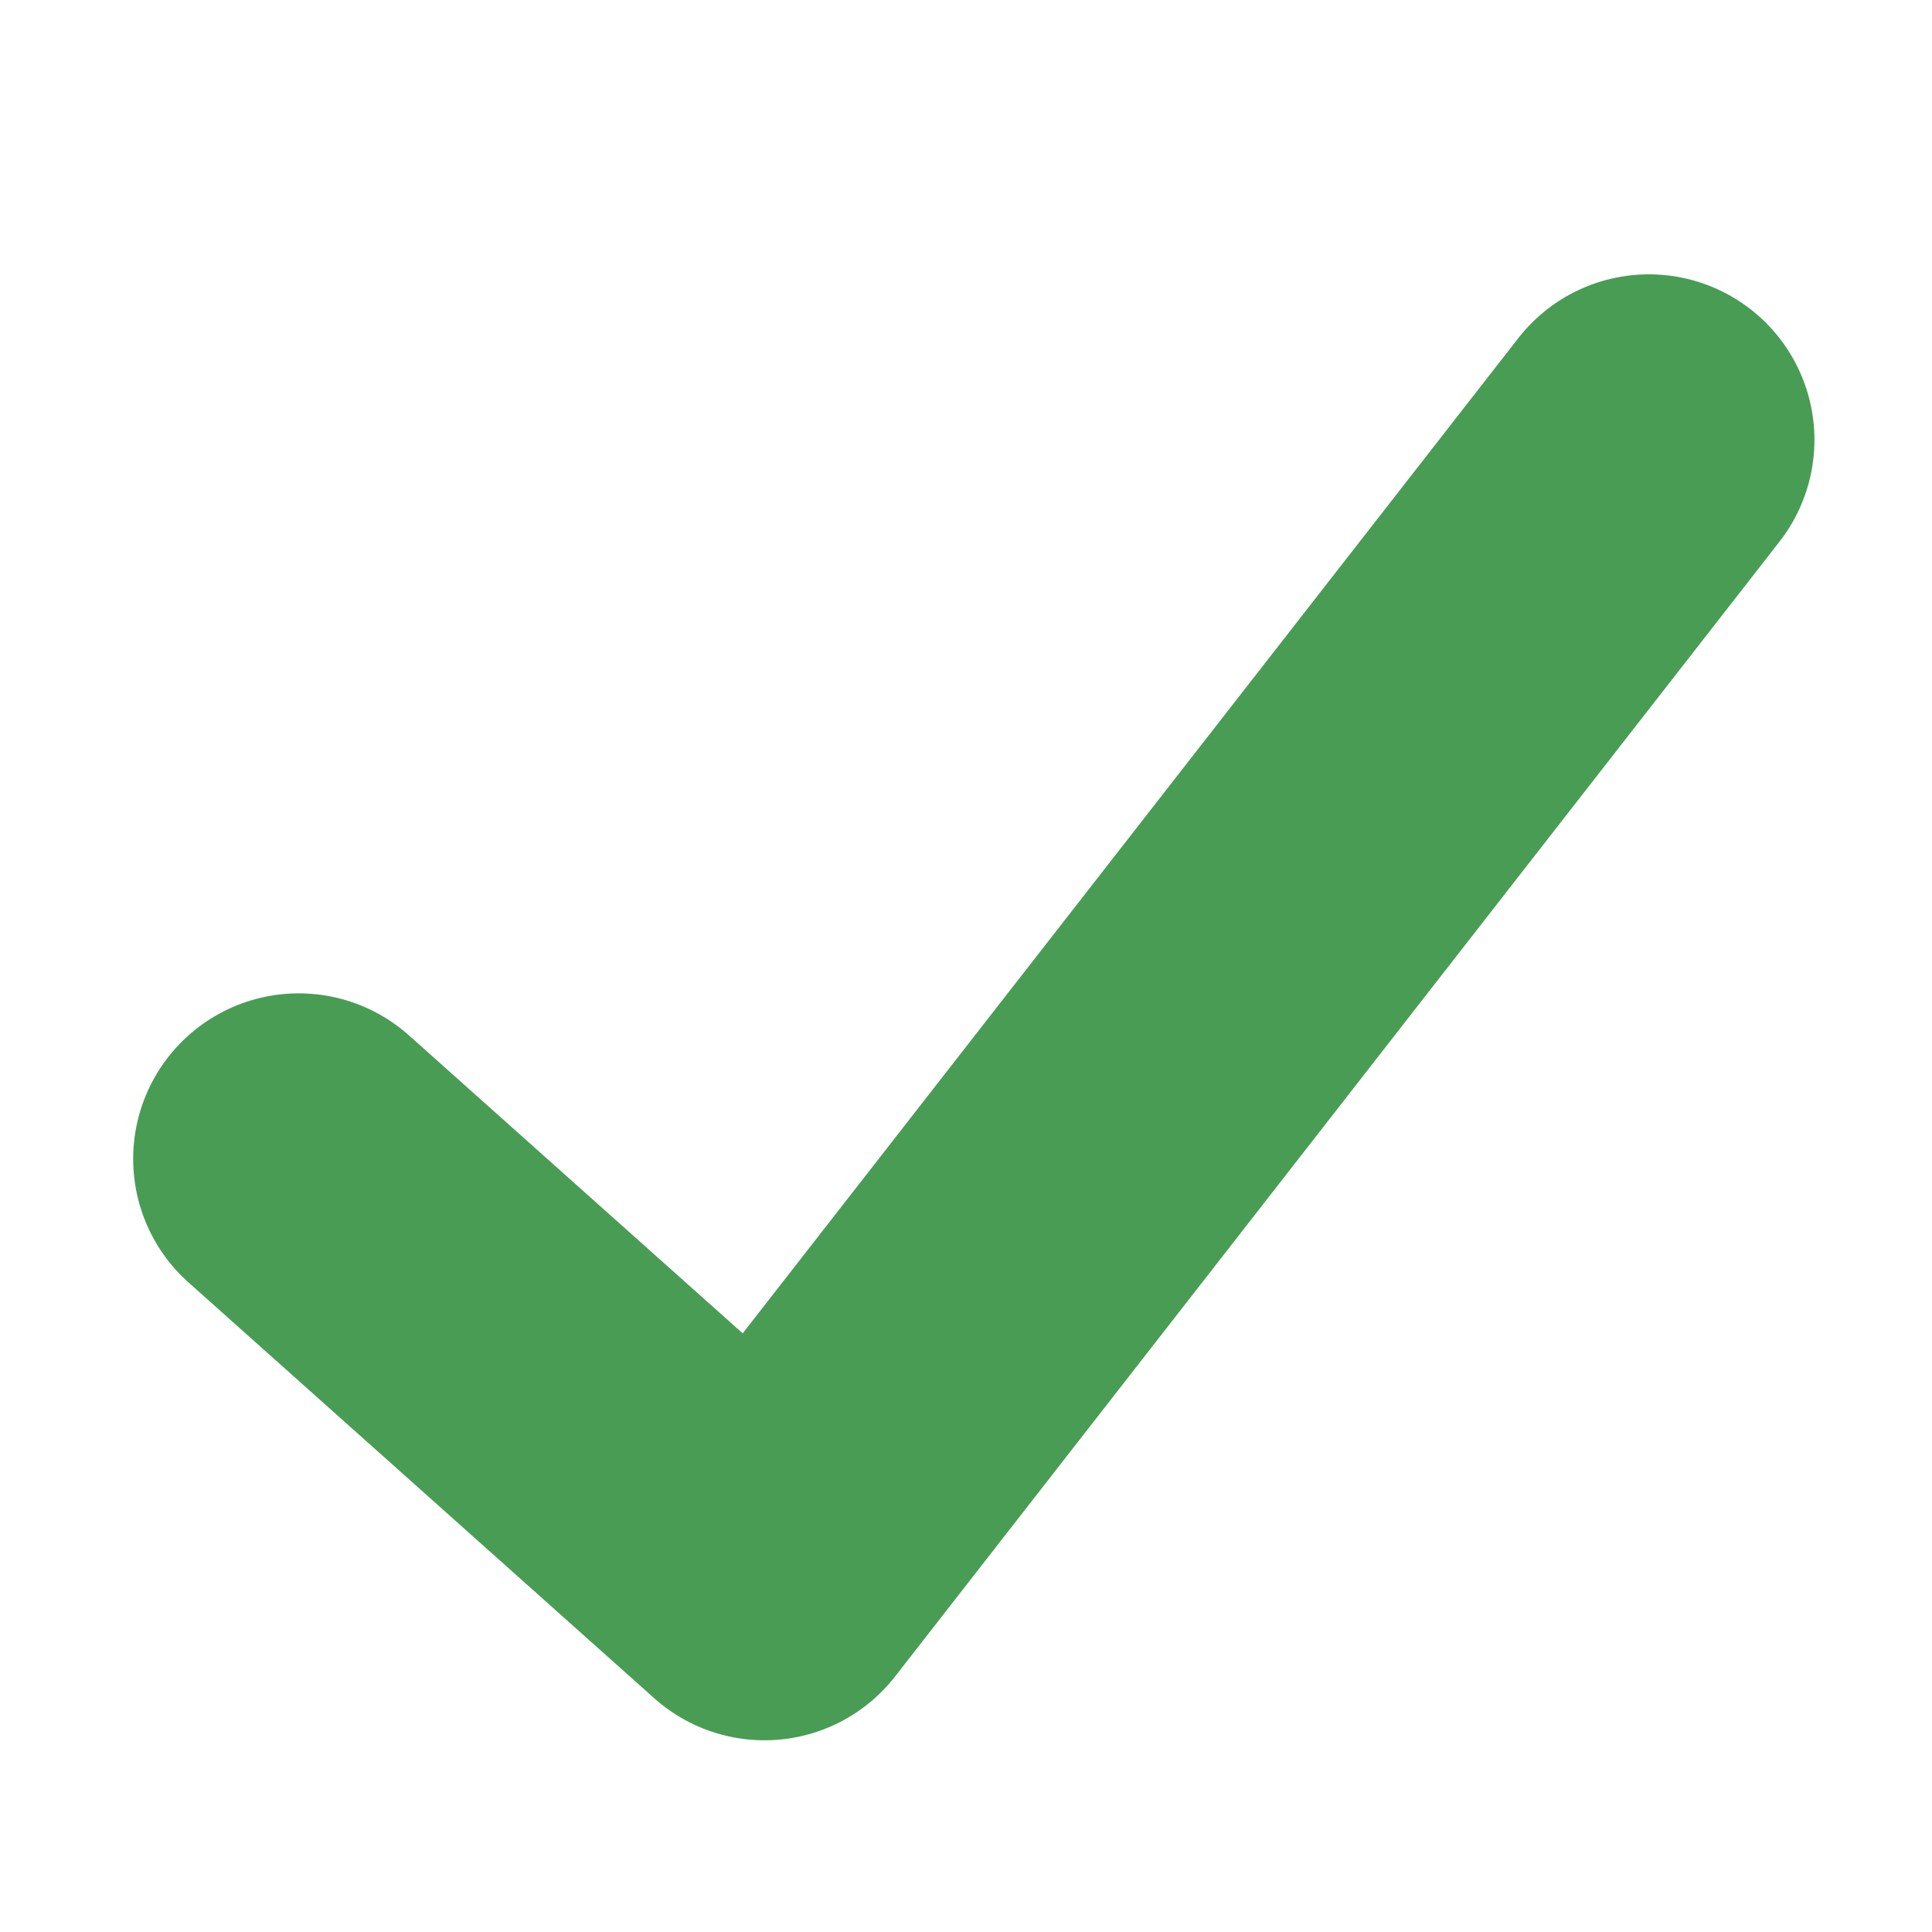
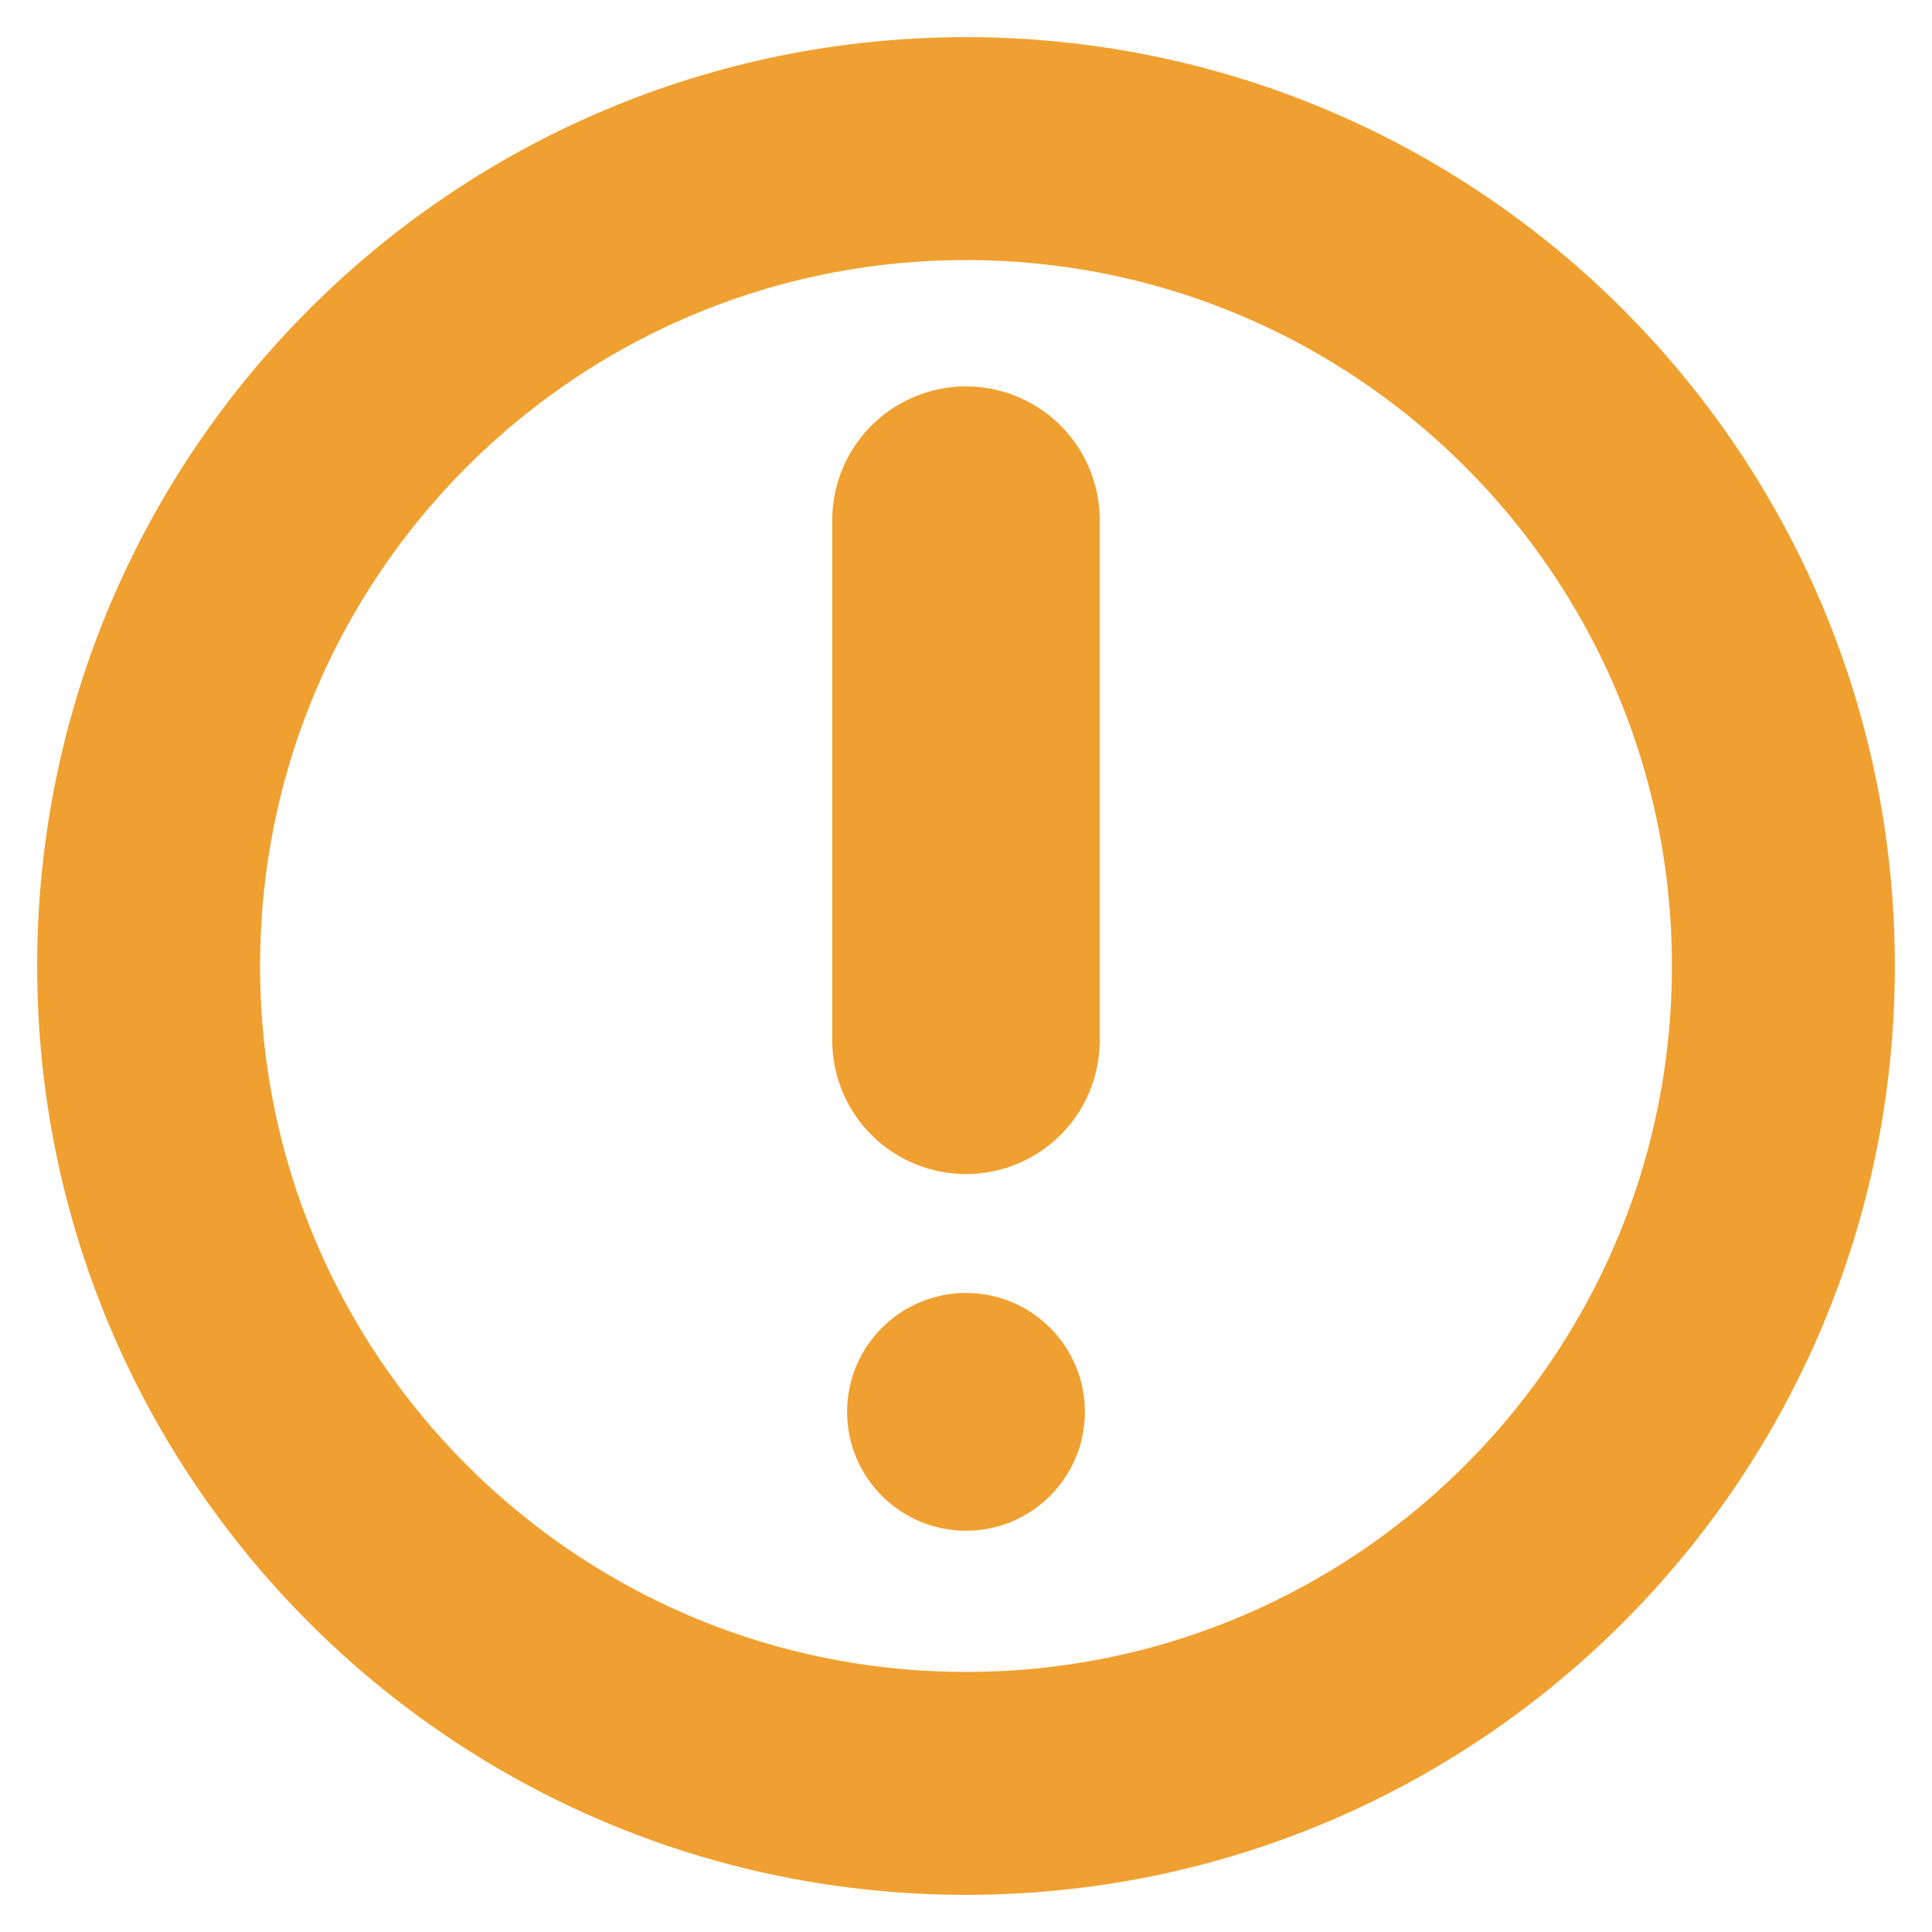
<svg xmlns="http://www.w3.org/2000/svg" fill="none" height="13" viewBox="0 0 13 13" width="13">
-   <path d="m2.01 7.798 3.134 2.798 5.951-7.636" stroke="#499c54" stroke-linecap="round" stroke-linejoin="round" stroke-width="2.228" />
+   <circle cx="6.5" cy="6.5" r="5.5" stroke="#F0A030" stroke-width="1.5" />
+   <path d="M6.5 3.5v3.5" stroke="#F0A030" stroke-linecap="round" stroke-width="1.8" />
+   <circle cx="6.5" cy="9.5" r="0.8" fill="#F0A030" />
</svg>
